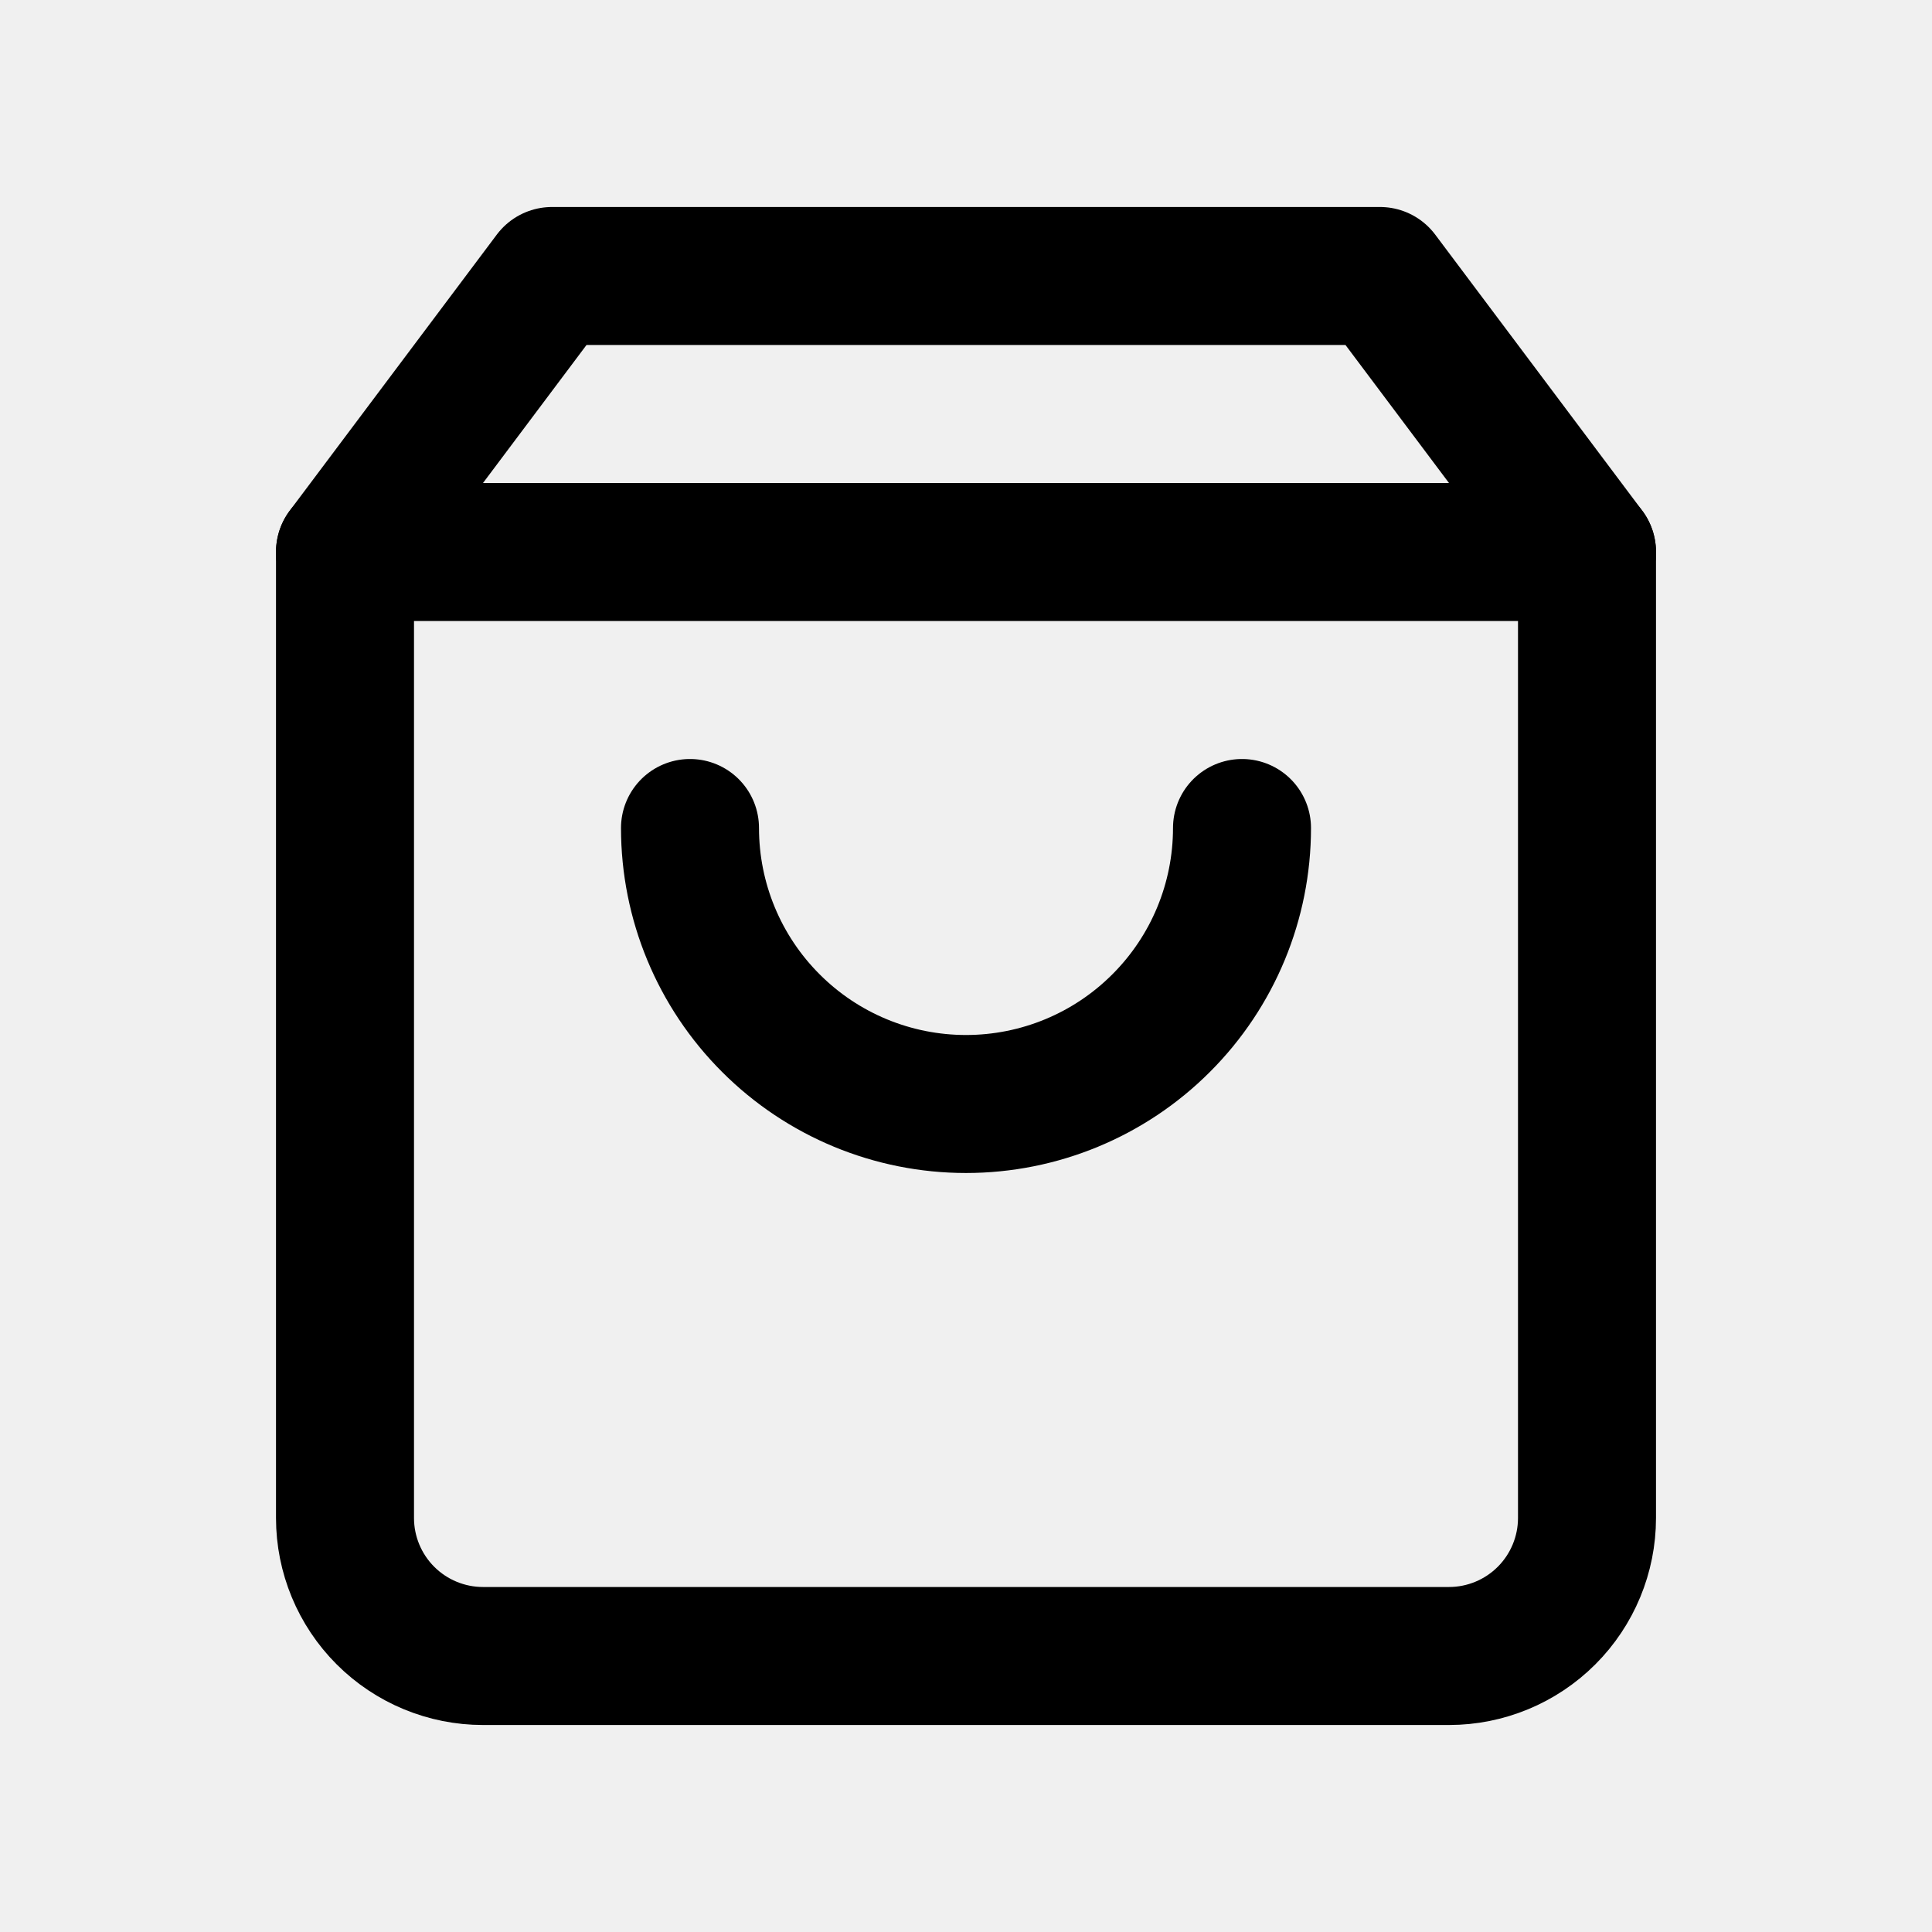
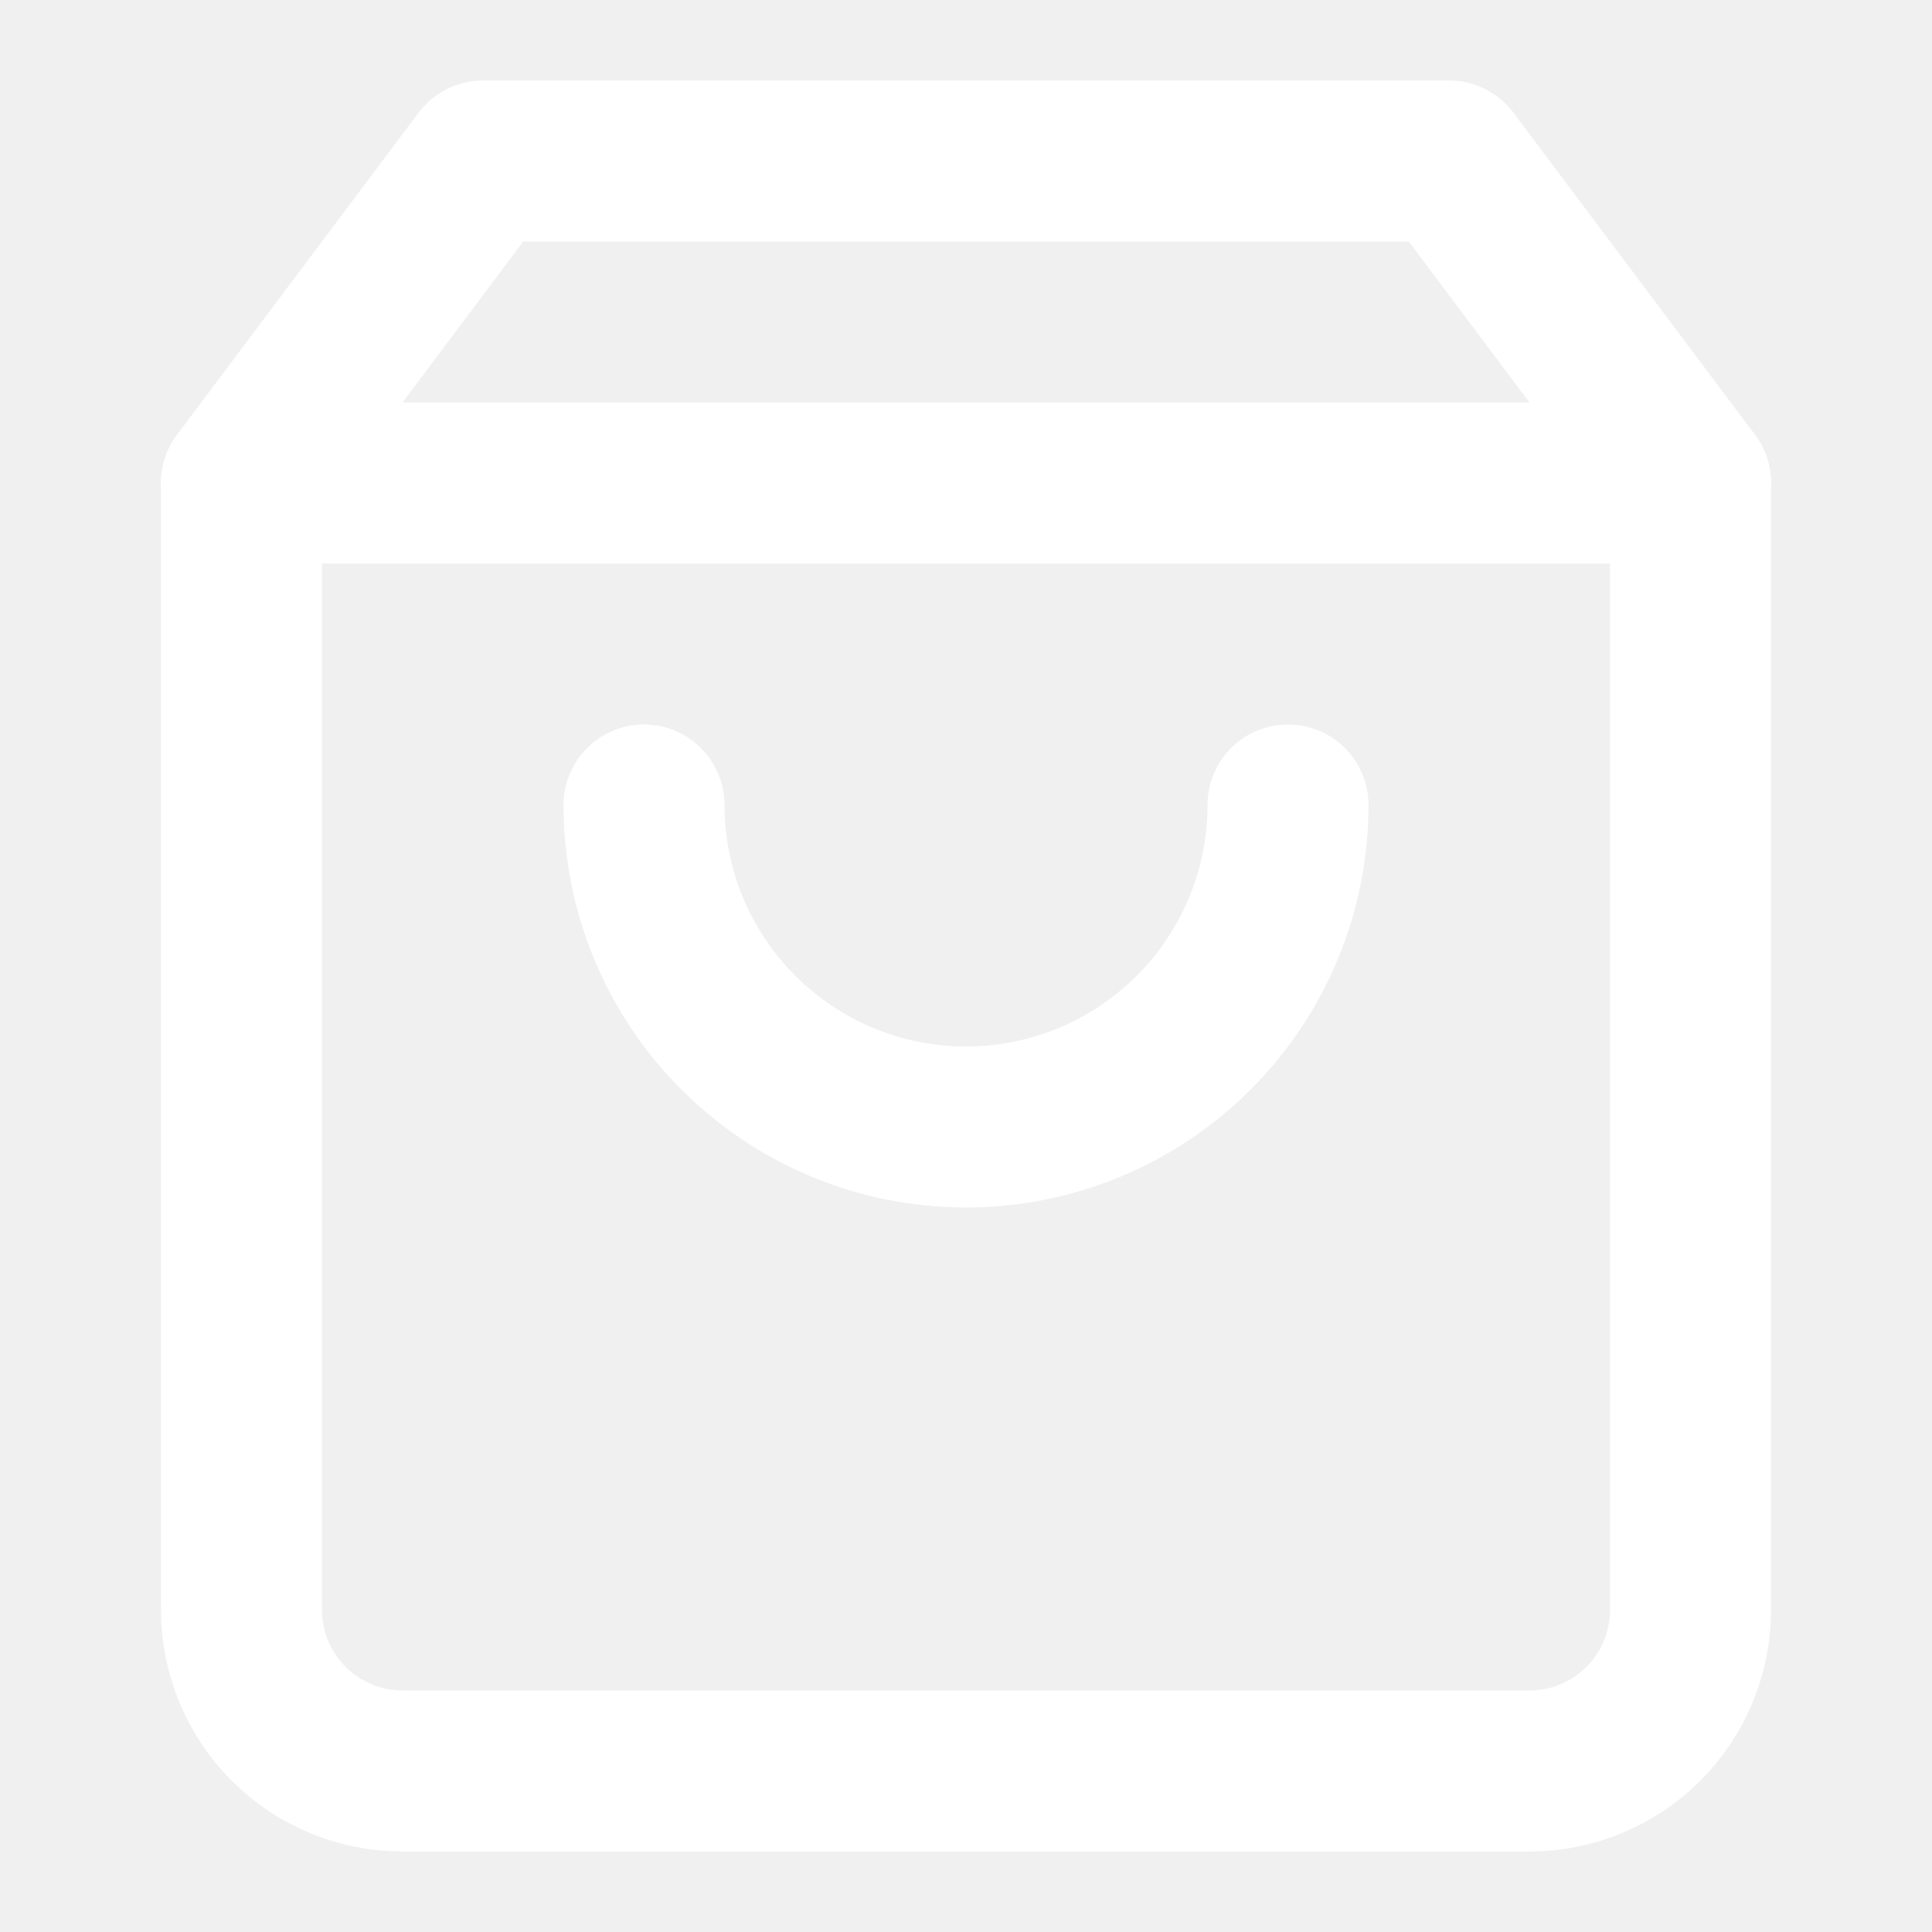
- <svg xmlns="http://www.w3.org/2000/svg" width="28" height="28" viewBox="0 0 28 28" fill="none">
-   <path d="M8 4L5 8V22C5 22.53 5.211 23.039 5.586 23.414C5.961 23.789 6.47 24 7 24H21C21.53 24 22.039 23.789 22.414 23.414C22.789 23.039 23 22.53 23 22V8L20 4H8Z" stroke="black" stroke-width="2" stroke-linecap="round" stroke-linejoin="round" />
-   <path d="M5 8H23" stroke="black" stroke-width="2" stroke-linecap="round" stroke-linejoin="round" />
-   <path d="M18 12C18 13.061 17.579 14.078 16.828 14.828C16.078 15.579 15.061 16 14 16C12.939 16 11.922 15.579 11.172 14.828C10.421 14.078 10 13.061 10 12" stroke="black" stroke-width="2" stroke-linecap="round" stroke-linejoin="round" />
+ <svg xmlns="http://www.w3.org/2000/svg" width="24" height="24" viewBox="0 0 24 24" fill="none">
+   <path d="M6 2L3 6V20C3 20.53 3.211 21.039 3.586 21.414C3.961 21.789 4.47 22 5 22H19C19.53 22 20.039 21.789 20.414 21.414C20.789 21.039 21 20.53 21 20V6L18 2H6Z" stroke="white" stroke-width="2" stroke-linecap="round" stroke-linejoin="round" />
+   <path d="M3 6H21" stroke="white" stroke-width="2" stroke-linecap="round" stroke-linejoin="round" />
+   <path d="M16 10C16 11.061 15.579 12.078 14.828 12.828C14.078 13.579 13.061 14 12 14C10.939 14 9.922 13.579 9.172 12.828C8.421 12.078 8 11.061 8 10" stroke="white" stroke-width="2" stroke-linecap="round" stroke-linejoin="round" />
</svg>
